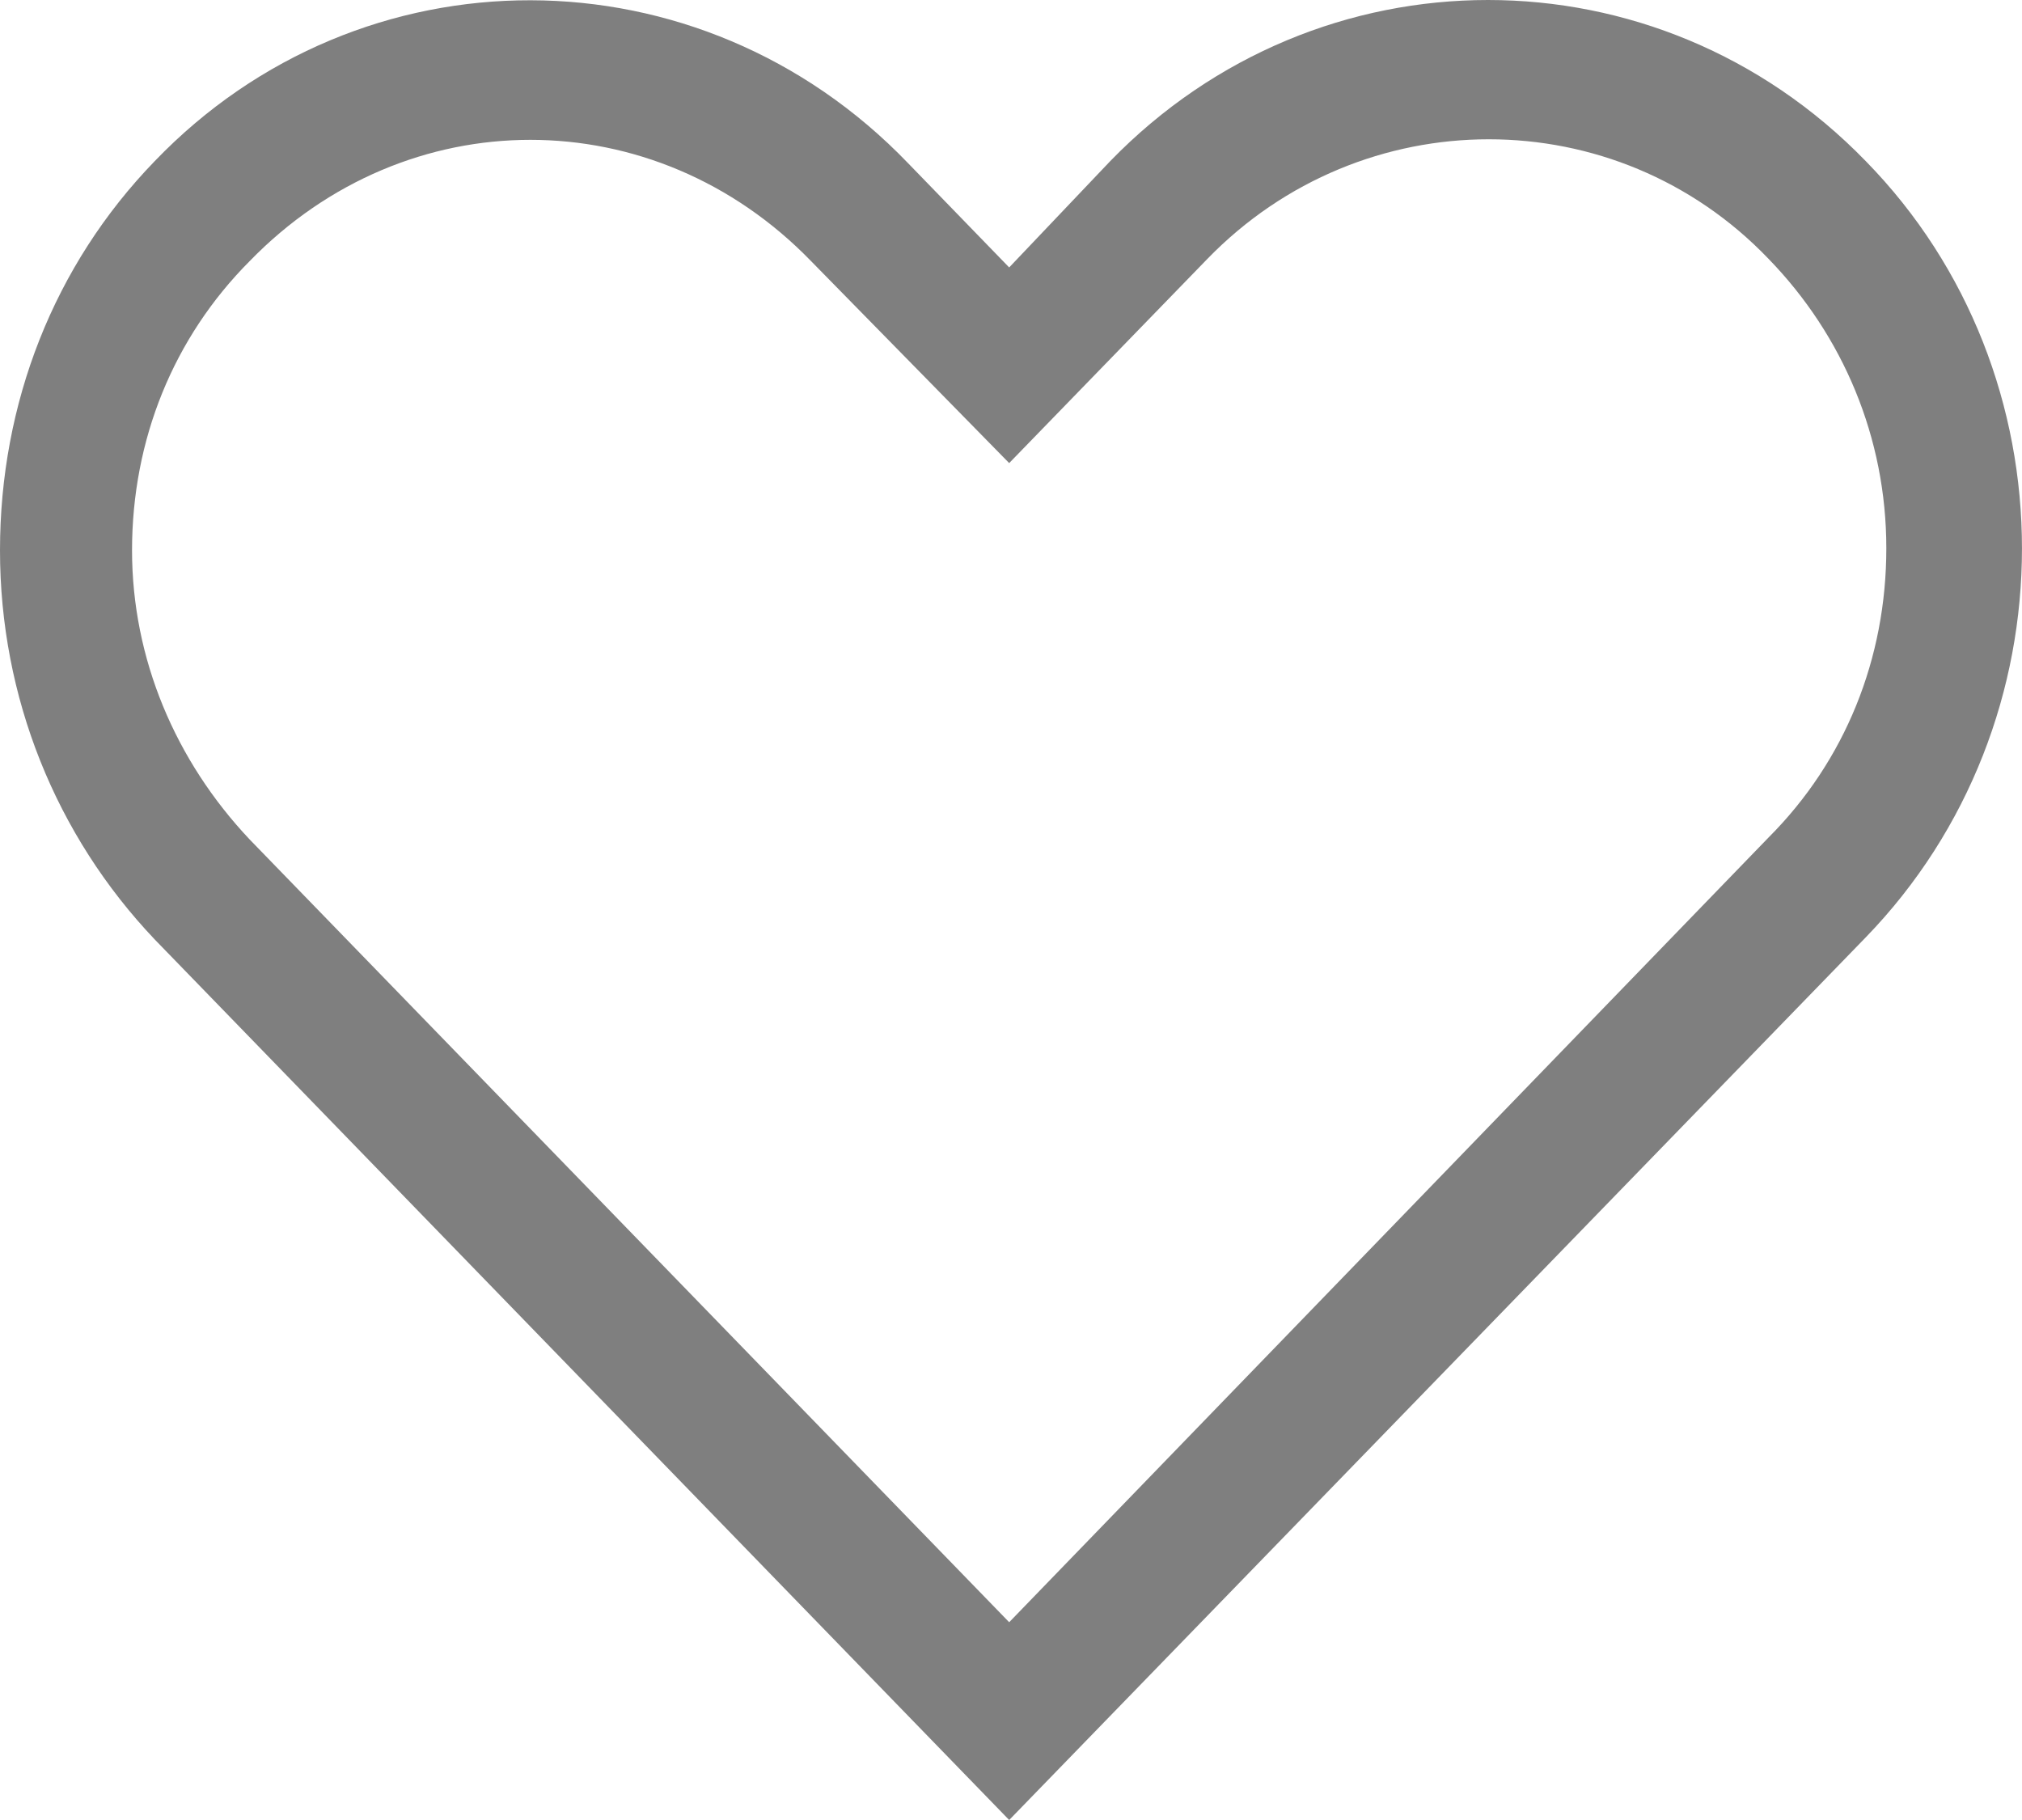
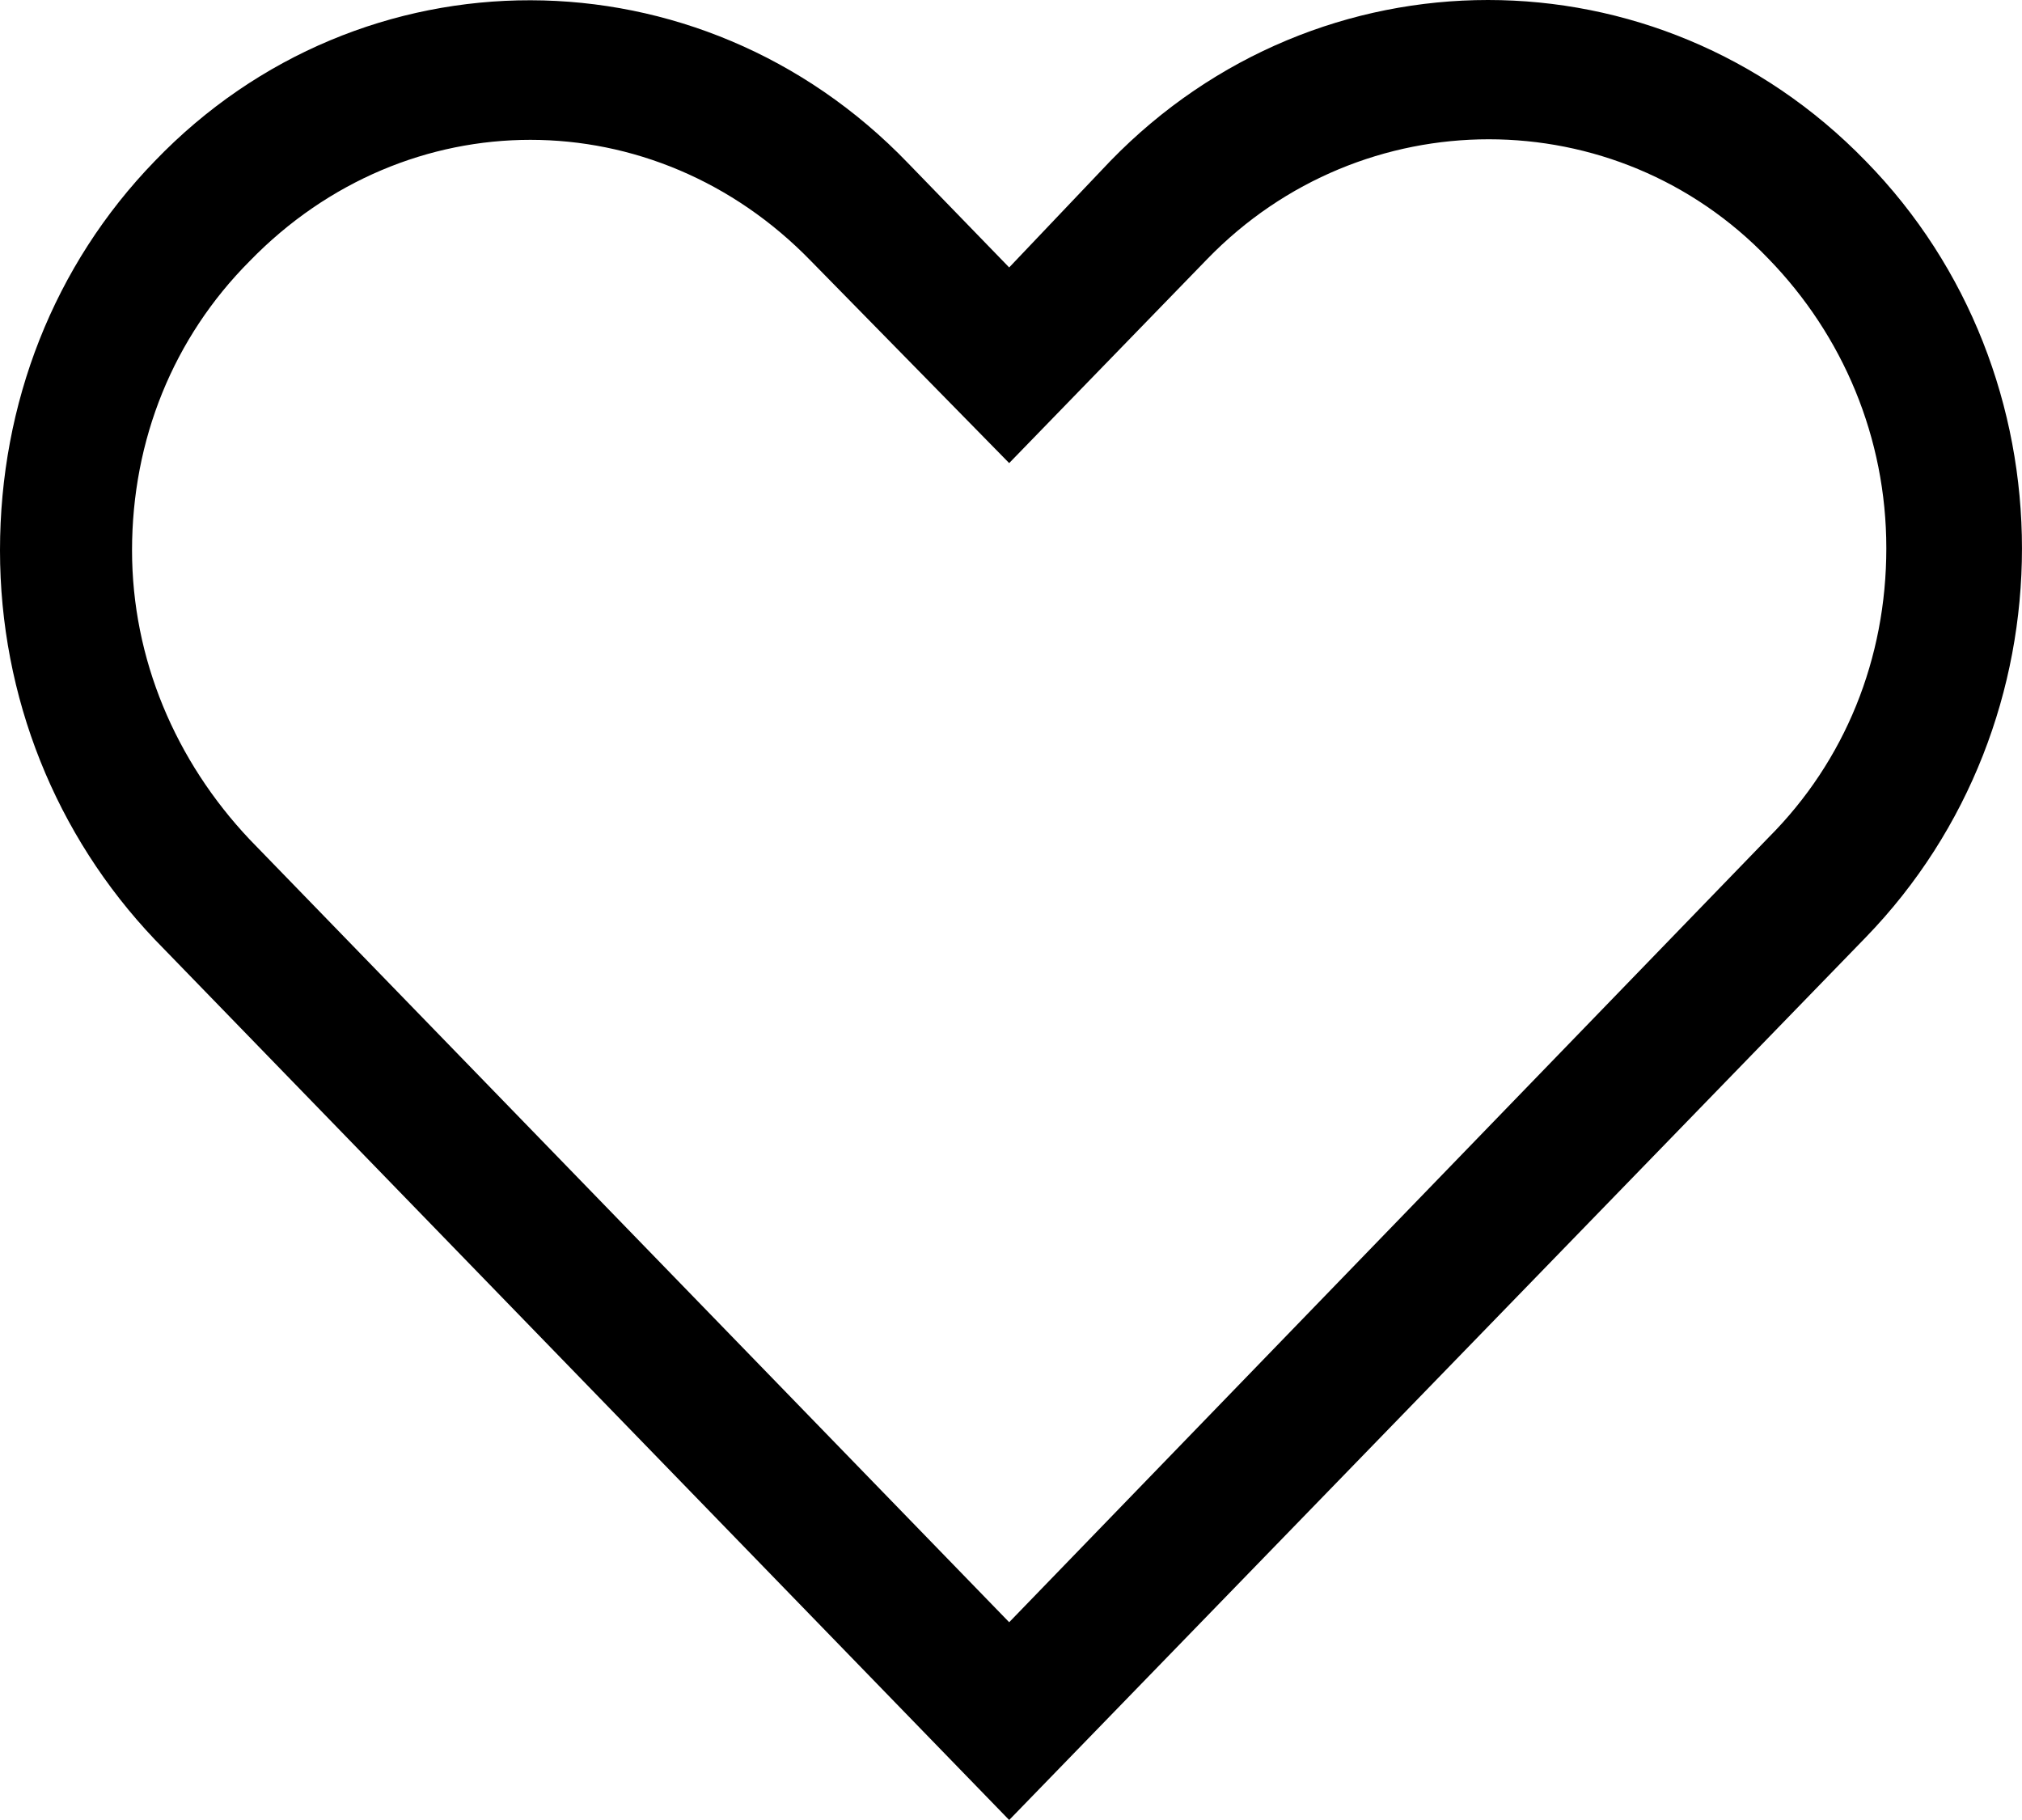
<svg xmlns="http://www.w3.org/2000/svg" width="20" height="18" viewBox="0 0 20 18" fill="none">
-   <path opacity="0.5" d="M18.454 9.271C20.515 7.146 20.515 3.697 18.454 1.593C16.392 -0.531 13.044 -0.531 10.982 1.593L9.982 2.645L8.982 1.614C6.92 -0.531 3.572 -0.531 1.531 1.593C0.531 2.624 0 3.991 0 5.443C0 6.894 0.551 8.261 1.531 9.292L9.982 18L18.454 9.271ZM1.306 5.443C1.306 4.349 1.715 3.339 2.47 2.582C3.246 1.783 4.246 1.383 5.246 1.383C6.246 1.383 7.247 1.783 8.022 2.582L9.982 4.58L11.942 2.561C13.473 0.983 15.984 0.983 17.494 2.561C18.229 3.318 18.658 4.328 18.658 5.422C18.658 6.515 18.25 7.525 17.494 8.282L9.982 16.044L2.47 8.303C1.735 7.525 1.306 6.515 1.306 5.443Z" fill="black" />
+   <path d="M18.454 9.271C20.515 7.146 20.515 3.697 18.454 1.593C16.392 -0.531 13.044 -0.531 10.982 1.593L9.982 2.645L8.982 1.614C6.92 -0.531 3.572 -0.531 1.531 1.593C0.531 2.624 0 3.991 0 5.443C0 6.894 0.551 8.261 1.531 9.292L9.982 18L18.454 9.271ZM1.306 5.443C1.306 4.349 1.715 3.339 2.47 2.582C3.246 1.783 4.246 1.383 5.246 1.383C6.246 1.383 7.247 1.783 8.022 2.582L9.982 4.58L11.942 2.561C13.473 0.983 15.984 0.983 17.494 2.561C18.229 3.318 18.658 4.328 18.658 5.422C18.658 6.515 18.25 7.525 17.494 8.282L9.982 16.044L2.47 8.303C1.735 7.525 1.306 6.515 1.306 5.443Z" fill="black" />
</svg>
